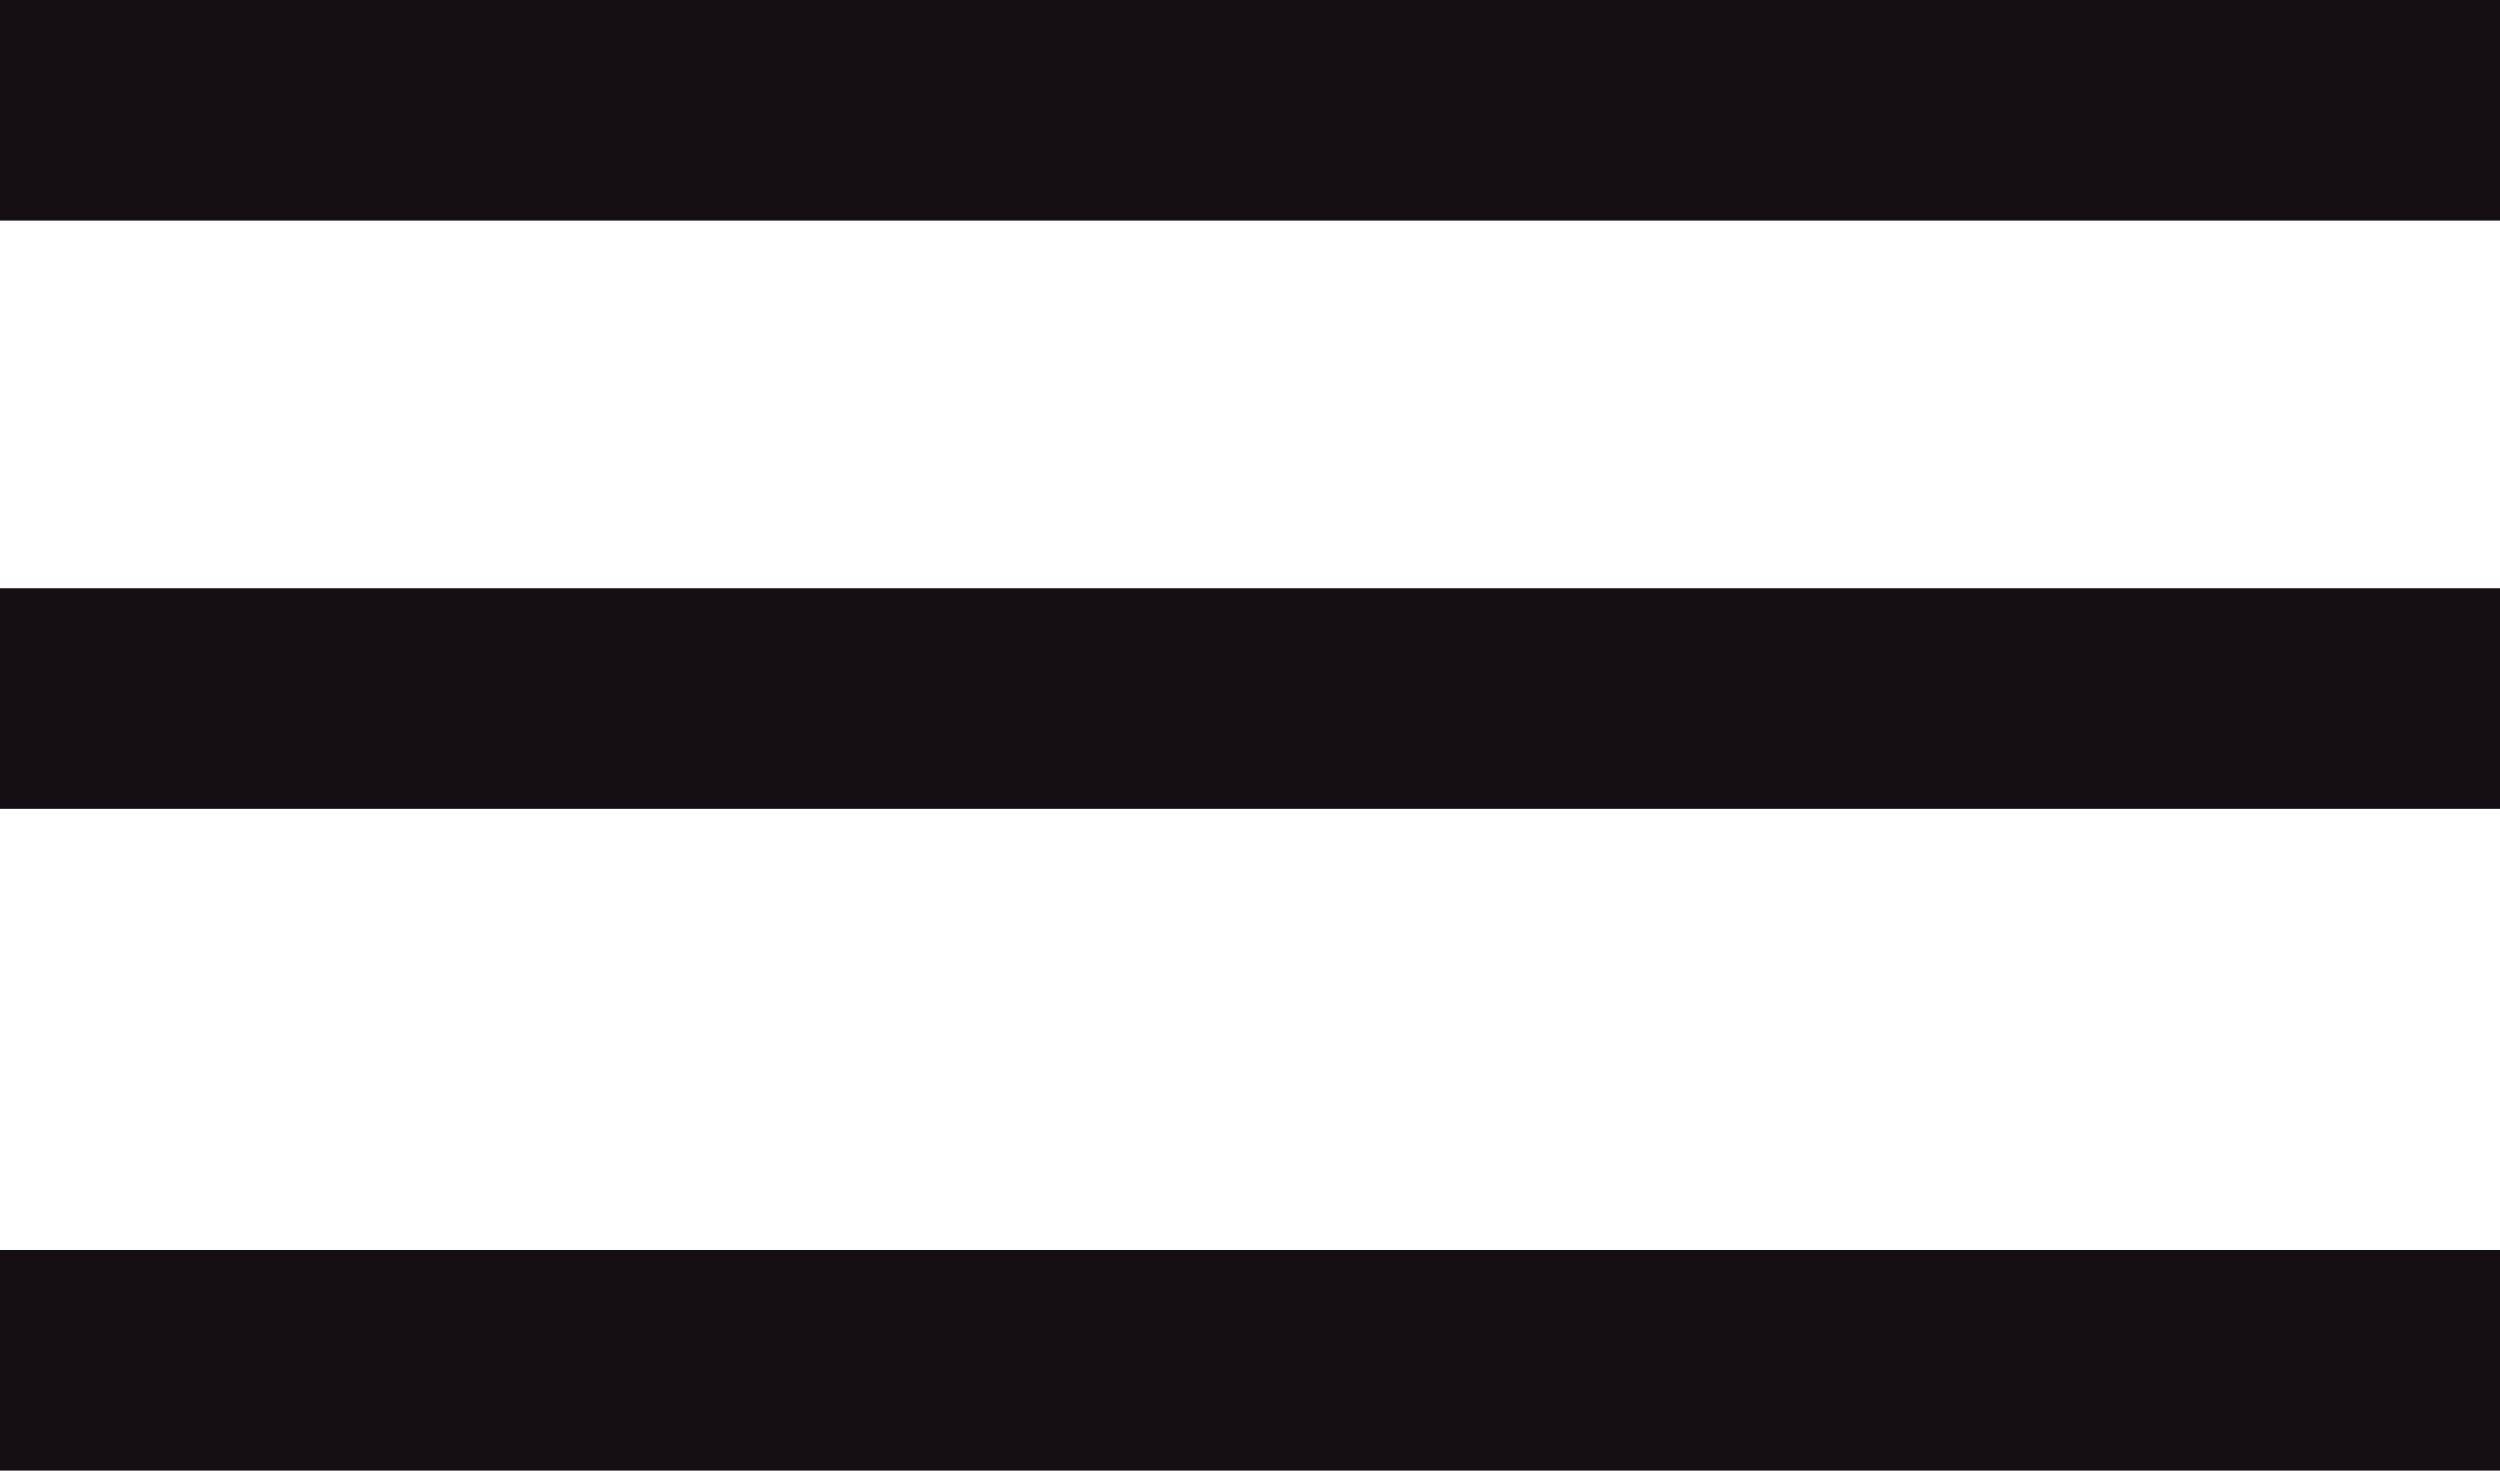
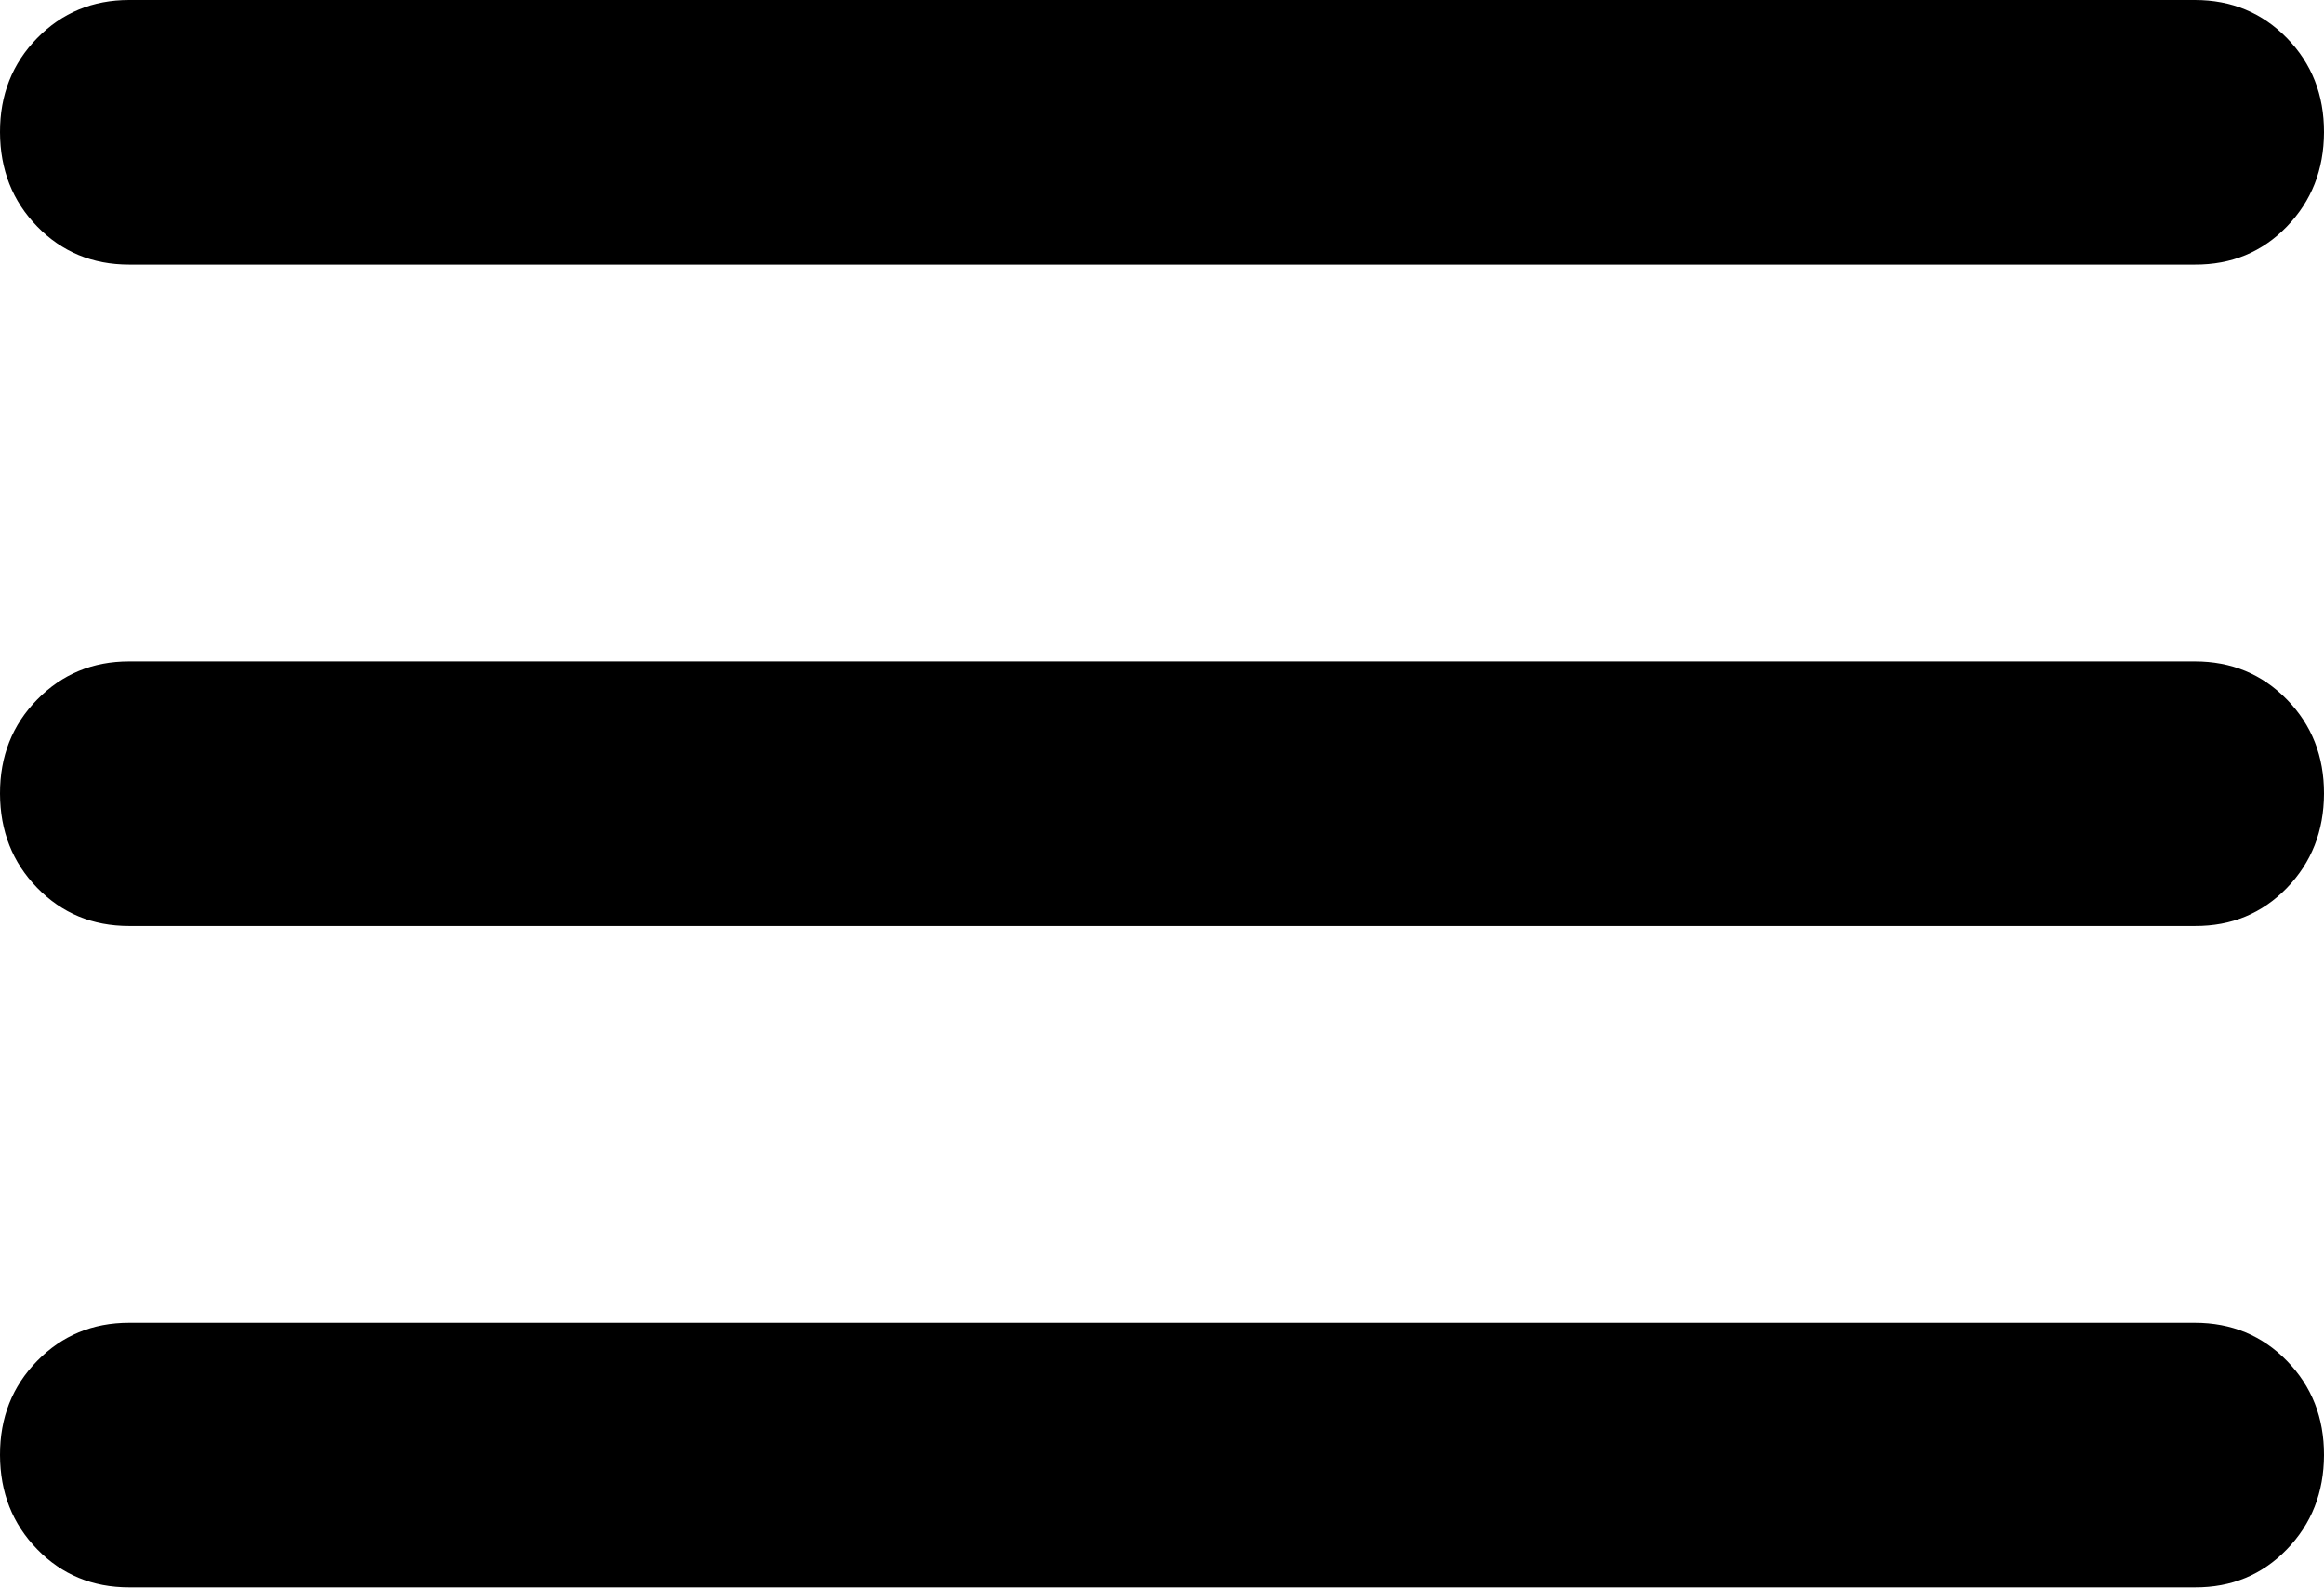
- <svg xmlns="http://www.w3.org/2000/svg" width="34" height="20" viewBox="0 0 34 20" fill="none">
-   <line y1="1.5" x2="34" y2="1.5" stroke="#140F13" stroke-width="3" />
-   <line y1="9.5" x2="34" y2="9.5" stroke="#140F13" stroke-width="3" />
-   <line y1="18.5" x2="34" y2="18.5" stroke="#140F13" stroke-width="3" />
+ <svg xmlns="http://www.w3.org/2000/svg" width="41" height="28" viewBox="0 0 41 28" fill="none">
+   <path d="M2.278 28C1.632 28 1.092 27.776 0.656 27.328C0.22 26.88 0.002 26.326 7.85439e-06 25.667C-0.002 25.007 0.217 24.453 0.656 24.005C1.095 23.557 1.635 23.333 2.278 23.333H38.722C39.368 23.333 39.909 23.557 40.346 24.005C40.784 24.453 41.002 25.007 41 25.667C40.998 26.326 40.78 26.881 40.344 27.33C39.908 27.78 39.368 28.003 38.722 28H2.278ZM2.278 16.333C1.632 16.333 1.092 16.109 0.656 15.661C0.22 15.213 0.002 14.659 7.85439e-06 14C-0.002 13.34 0.217 12.787 0.656 12.339C1.095 11.891 1.635 11.667 2.278 11.667H38.722C39.368 11.667 39.909 11.891 40.346 12.339C40.784 12.787 41.002 13.34 41 14C40.998 14.659 40.78 15.214 40.344 15.664C39.908 16.113 39.368 16.336 38.722 16.333H2.278ZM2.278 4.667C1.632 4.667 1.092 4.443 0.656 3.995C0.22 3.547 0.002 2.993 7.85439e-06 2.333C-0.002 1.674 0.217 1.12 0.656 0.672C1.095 0.224 1.635 0 2.278 0H38.722C39.368 0 39.909 0.224 40.346 0.672C40.784 1.12 41.002 1.674 41 2.333C40.998 2.993 40.78 3.547 40.344 3.997C39.908 4.447 39.368 4.67 38.722 4.667H2.278Z" fill="black" />
</svg>
